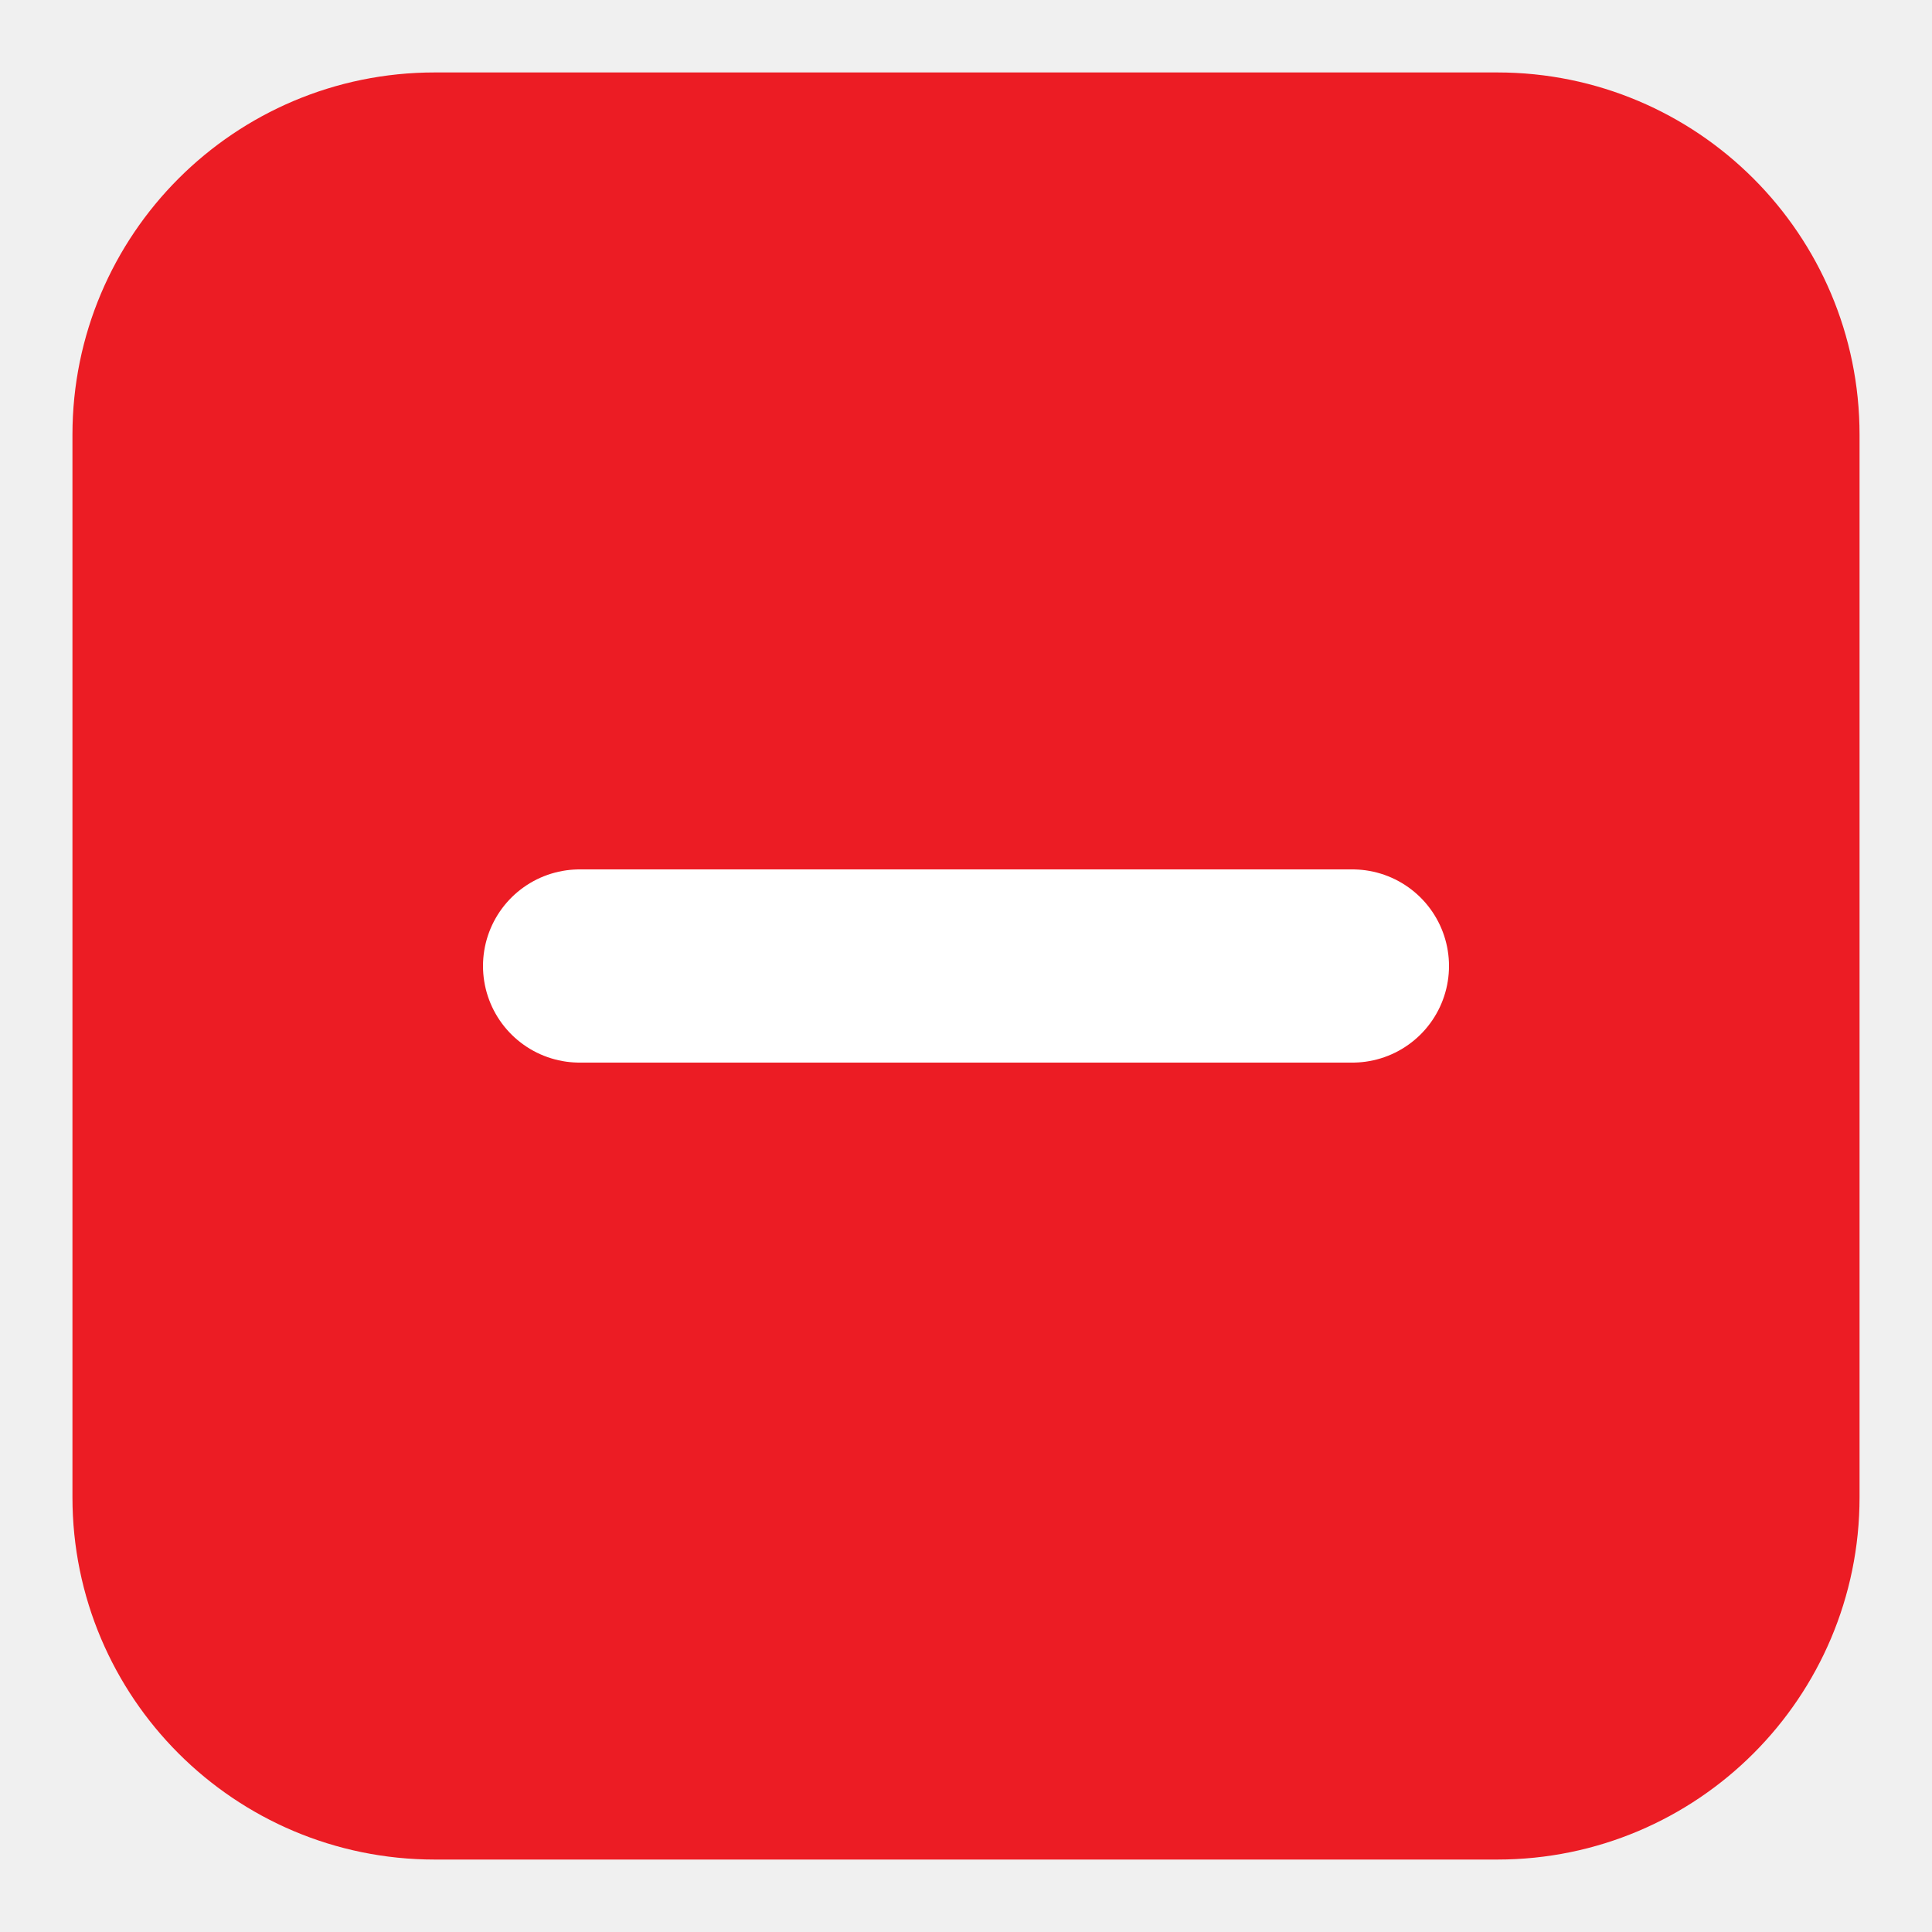
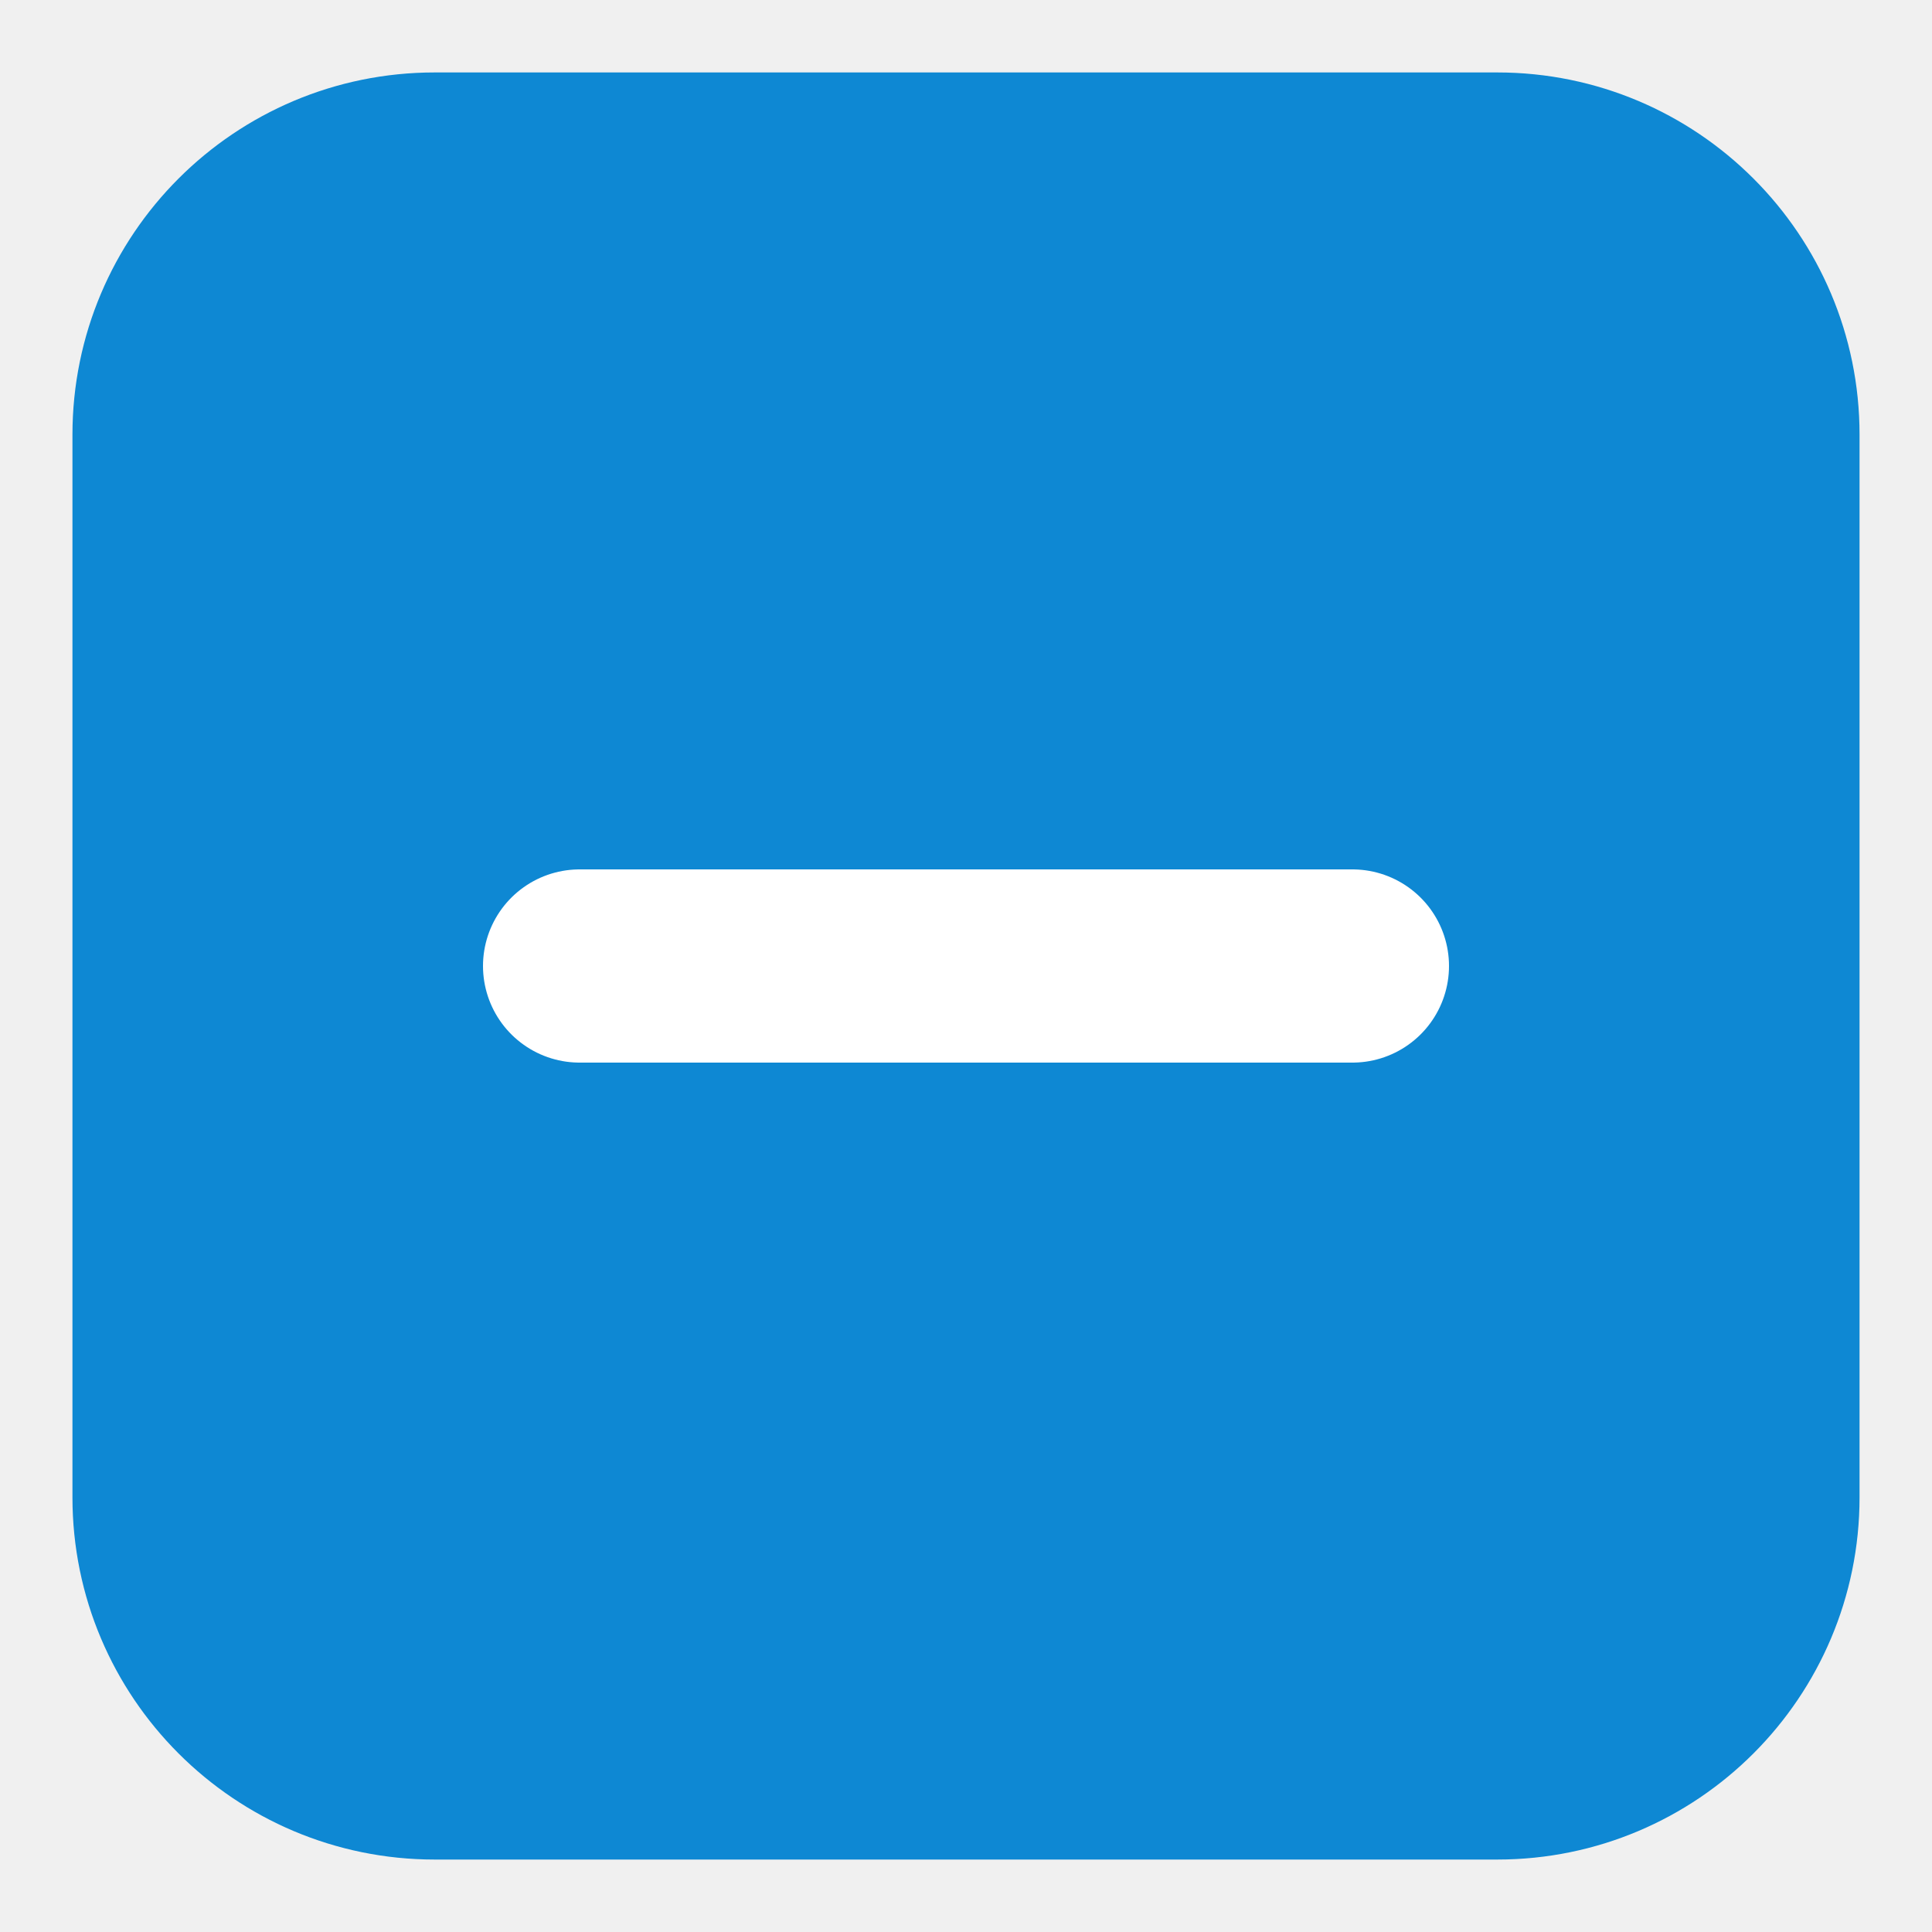
<svg xmlns="http://www.w3.org/2000/svg" width="20" height="20" viewBox="0 0 20 20" fill="none">
-   <rect x="1.5" y="1.5" width="17" height="17" rx="3" fill="#EC1C24" stroke="#EC1C24" stroke-width="1.5" />
+   <rect x="1.5" y="1.5" width="17" height="17" rx="3" fill="#0E88D3" stroke="#0E88D3" stroke-width="1.5" />
  <path d="M6 10h8" stroke="#FFFFFF" stroke-width="2" stroke-linecap="round" stroke-linejoin="round" />
</svg>
